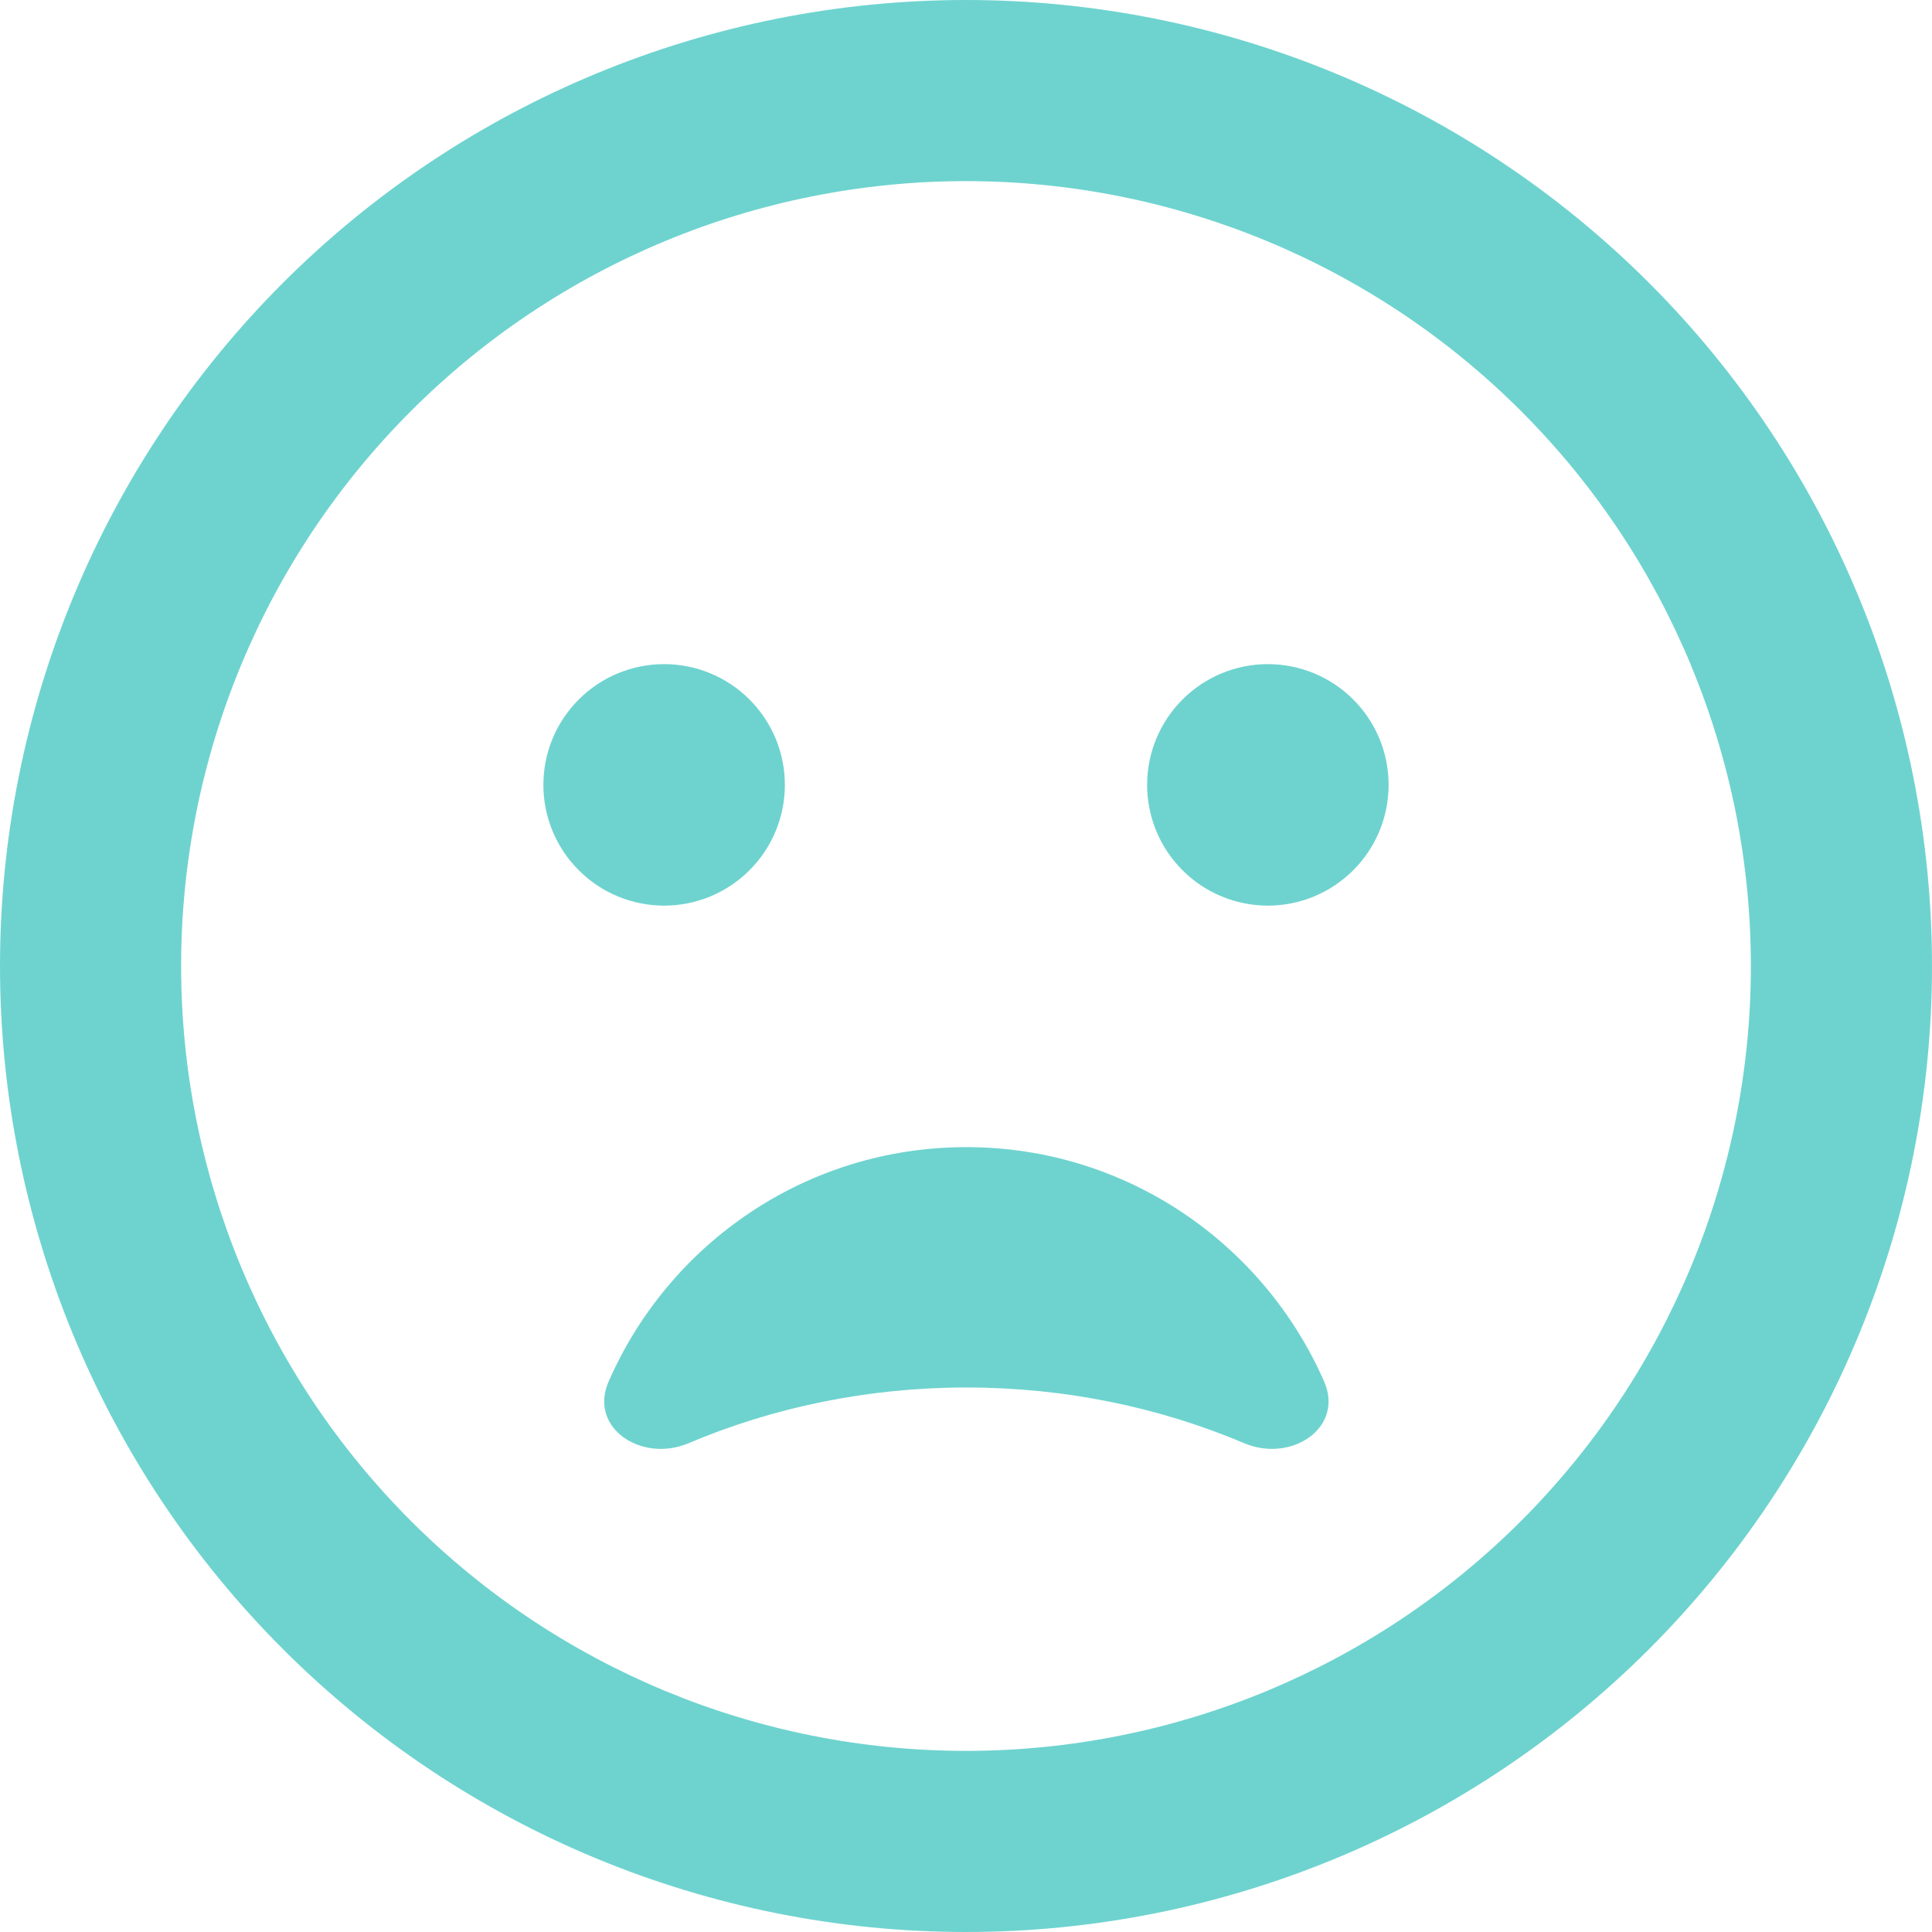
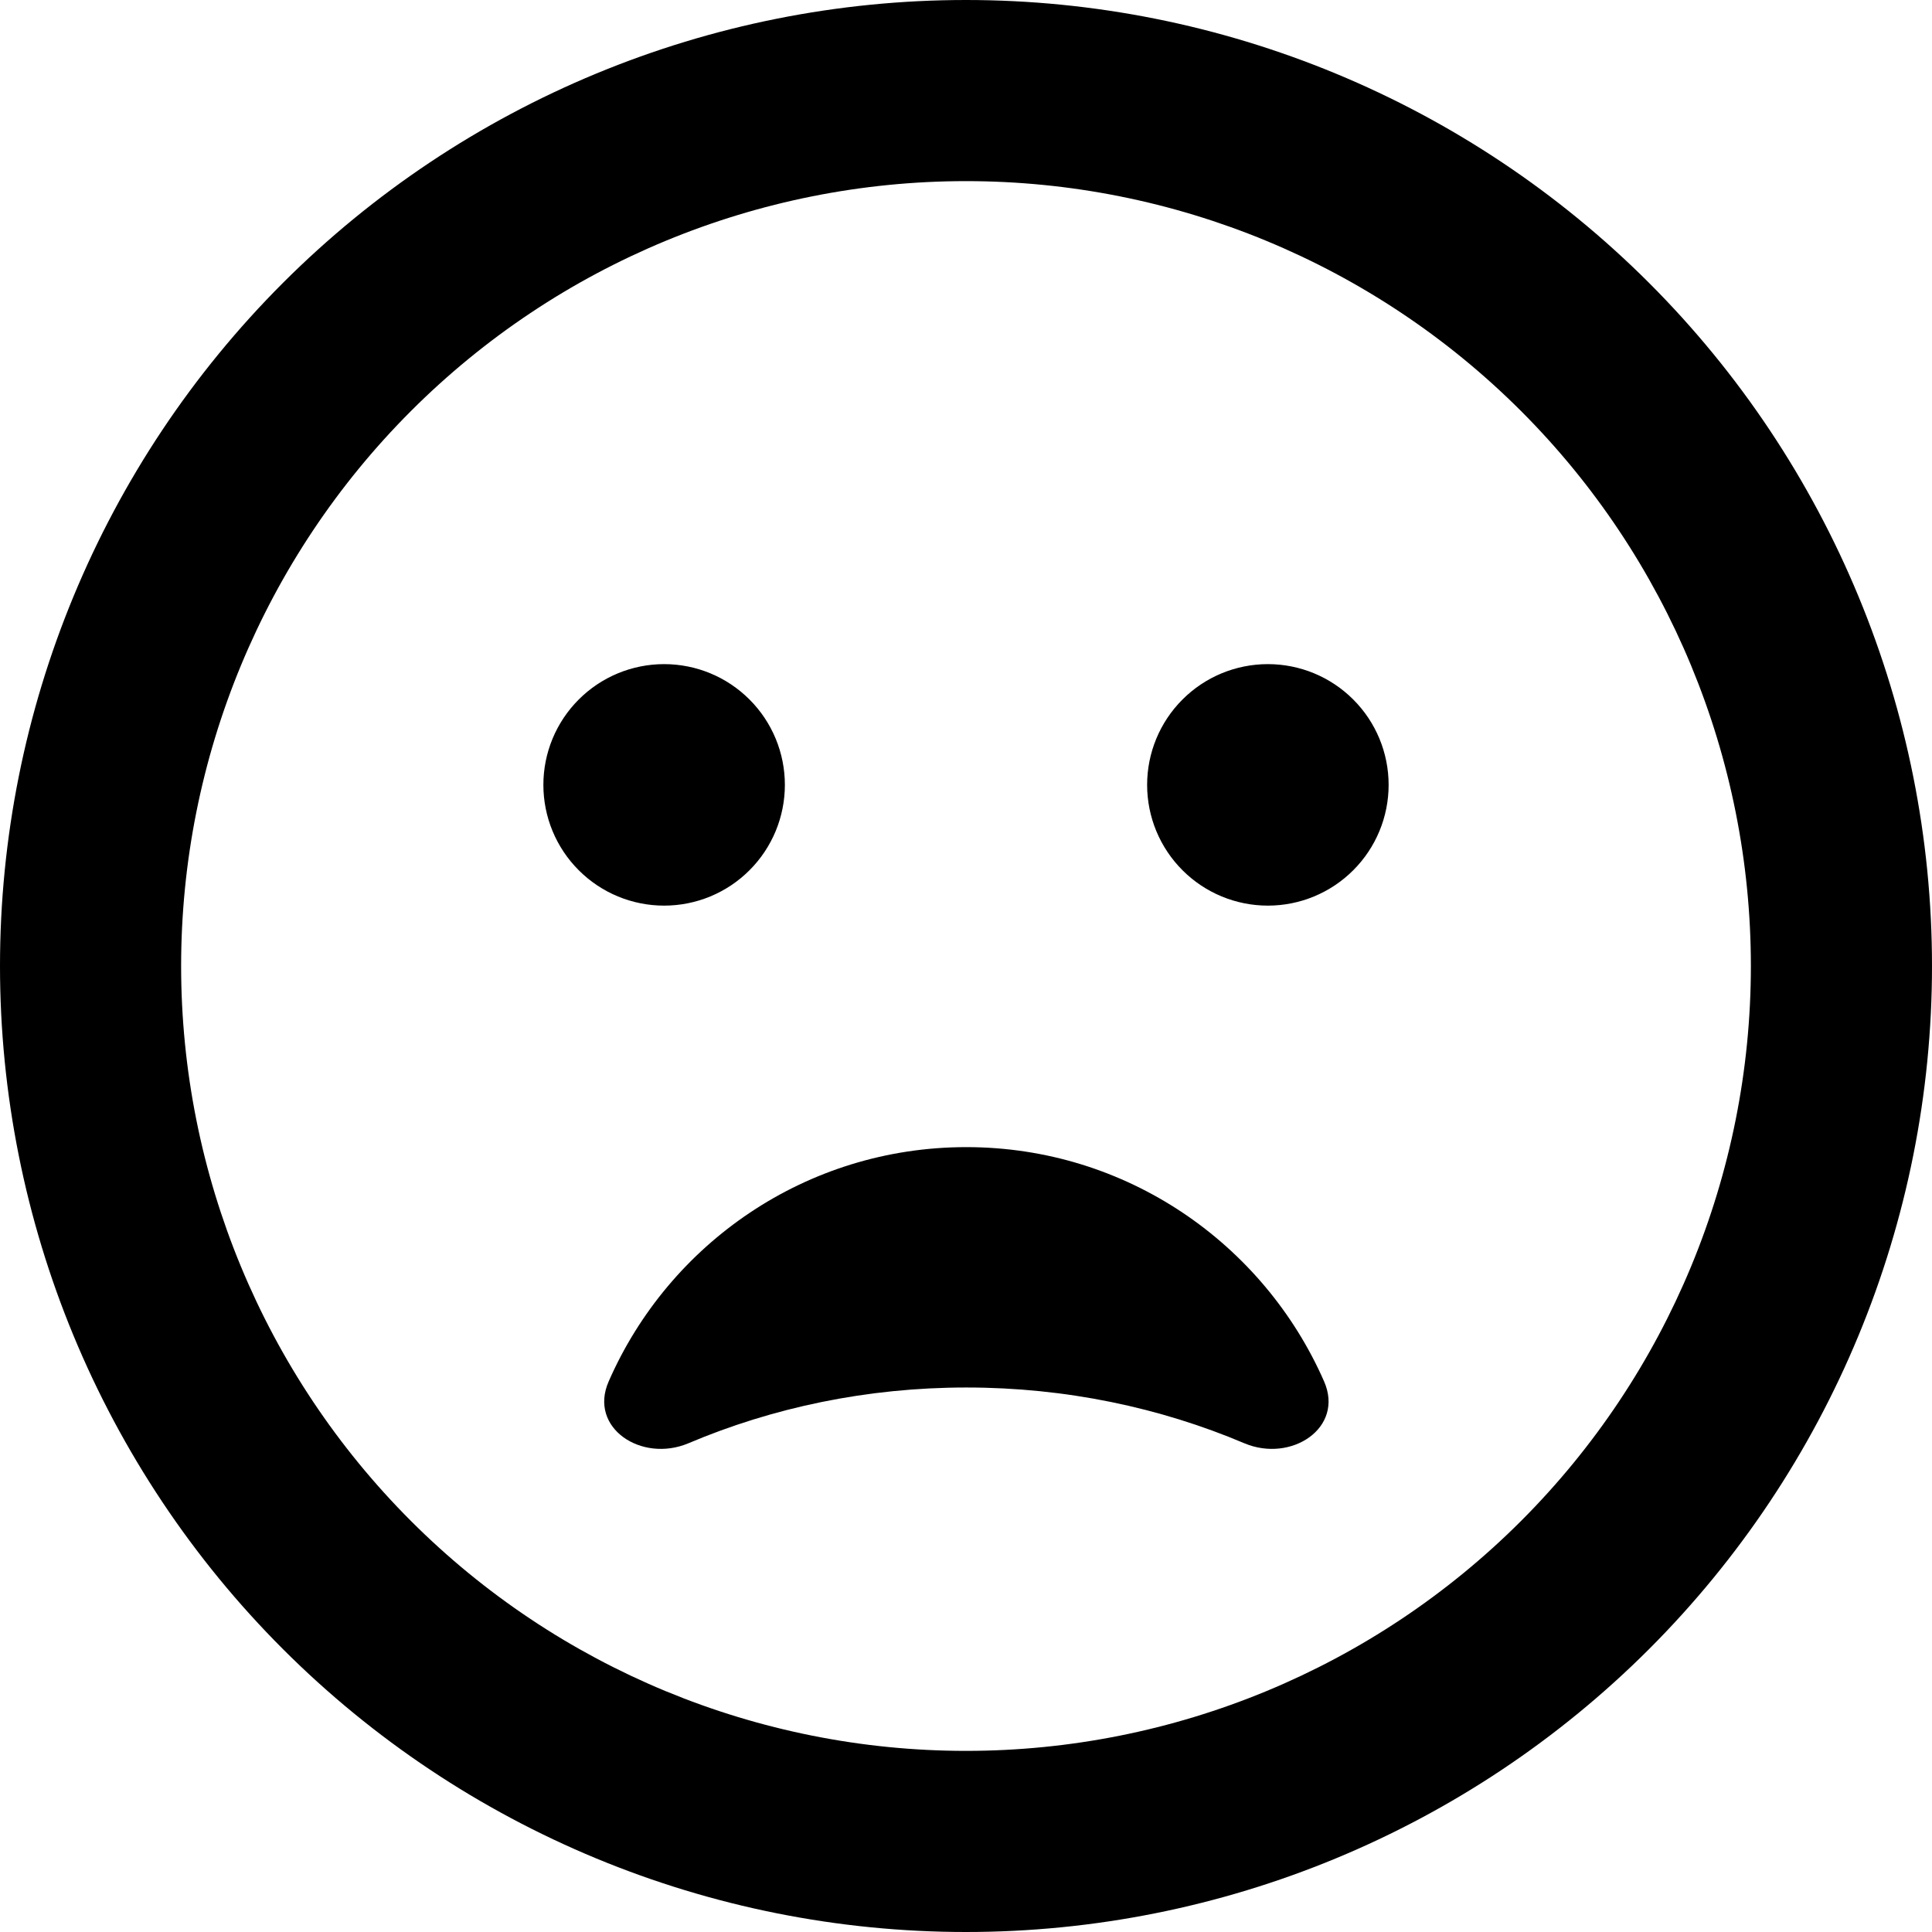
<svg xmlns="http://www.w3.org/2000/svg" width="48" height="48" viewBox="0 0 48 48" fill="none">
-   <path d="M43.5 24C43.5 18.828 41.446 13.868 37.789 10.211C34.132 6.554 29.172 4.5 24 4.5C18.828 4.5 13.868 6.554 10.211 10.211C6.554 13.868 4.5 18.828 4.5 24C4.5 29.172 6.554 34.132 10.211 37.789C13.868 41.446 18.828 43.5 24 43.5C29.172 43.5 34.132 41.446 37.789 37.789C41.446 34.132 43.5 29.172 43.5 24ZM0 24C0 17.635 2.529 11.53 7.029 7.029C11.53 2.529 17.635 0 24 0C30.365 0 36.47 2.529 40.971 7.029C45.471 11.53 48 17.635 48 24C48 30.365 45.471 36.47 40.971 40.971C36.47 45.471 30.365 48 24 48C17.635 48 11.53 45.471 7.029 40.971C2.529 36.47 0 30.365 0 24ZM17.1 35.859C15.938 36.347 14.616 35.475 15.122 34.322C16.622 30.891 20.034 28.5 24.009 28.5C27.984 28.5 31.397 30.9 32.897 34.322C33.403 35.475 32.081 36.347 30.919 35.859C28.819 34.969 26.475 34.472 24.009 34.472C21.544 34.472 19.2 34.969 17.1 35.859ZM13.5 19.5C13.5 18.704 13.816 17.941 14.379 17.379C14.941 16.816 15.704 16.5 16.5 16.5C17.296 16.5 18.059 16.816 18.621 17.379C19.184 17.941 19.5 18.704 19.5 19.5C19.5 20.296 19.184 21.059 18.621 21.621C18.059 22.184 17.296 22.5 16.5 22.5C15.704 22.5 14.941 22.184 14.379 21.621C13.816 21.059 13.5 20.296 13.5 19.5ZM31.5 16.5C32.296 16.5 33.059 16.816 33.621 17.379C34.184 17.941 34.5 18.704 34.5 19.5C34.5 20.296 34.184 21.059 33.621 21.621C33.059 22.184 32.296 22.5 31.5 22.5C30.704 22.5 29.941 22.184 29.379 21.621C28.816 21.059 28.5 20.296 28.5 19.5C28.5 18.704 28.816 17.941 29.379 17.379C29.941 16.816 30.704 16.5 31.5 16.5Z" fill="#6ED3CF" />
+   <path d="M43.5 24C43.5 18.828 41.446 13.868 37.789 10.211C34.132 6.554 29.172 4.5 24 4.5C18.828 4.5 13.868 6.554 10.211 10.211C6.554 13.868 4.5 18.828 4.5 24C4.5 29.172 6.554 34.132 10.211 37.789C13.868 41.446 18.828 43.5 24 43.5C29.172 43.5 34.132 41.446 37.789 37.789C41.446 34.132 43.5 29.172 43.5 24ZM0 24C0 17.635 2.529 11.53 7.029 7.029C11.53 2.529 17.635 0 24 0C30.365 0 36.47 2.529 40.971 7.029C45.471 11.53 48 17.635 48 24C48 30.365 45.471 36.47 40.971 40.971C36.47 45.471 30.365 48 24 48C17.635 48 11.53 45.471 7.029 40.971C2.529 36.47 0 30.365 0 24ZM17.1 35.859C15.938 36.347 14.616 35.475 15.122 34.322C16.622 30.891 20.034 28.5 24.009 28.5C27.984 28.5 31.397 30.9 32.897 34.322C33.403 35.475 32.081 36.347 30.919 35.859C28.819 34.969 26.475 34.472 24.009 34.472C21.544 34.472 19.2 34.969 17.1 35.859ZM13.5 19.5C13.5 18.704 13.816 17.941 14.379 17.379C14.941 16.816 15.704 16.5 16.5 16.5C17.296 16.5 18.059 16.816 18.621 17.379C19.184 17.941 19.5 18.704 19.5 19.5C19.5 20.296 19.184 21.059 18.621 21.621C18.059 22.184 17.296 22.5 16.5 22.5C15.704 22.5 14.941 22.184 14.379 21.621C13.816 21.059 13.5 20.296 13.5 19.5ZM31.5 16.5C32.296 16.5 33.059 16.816 33.621 17.379C34.184 17.941 34.5 18.704 34.5 19.5C34.5 20.296 34.184 21.059 33.621 21.621C33.059 22.184 32.296 22.5 31.5 22.5C30.704 22.5 29.941 22.184 29.379 21.621C28.816 21.059 28.5 20.296 28.5 19.5C28.5 18.704 28.816 17.941 29.379 17.379C29.941 16.816 30.704 16.5 31.5 16.5Z" fill="currentColor" />
</svg>
